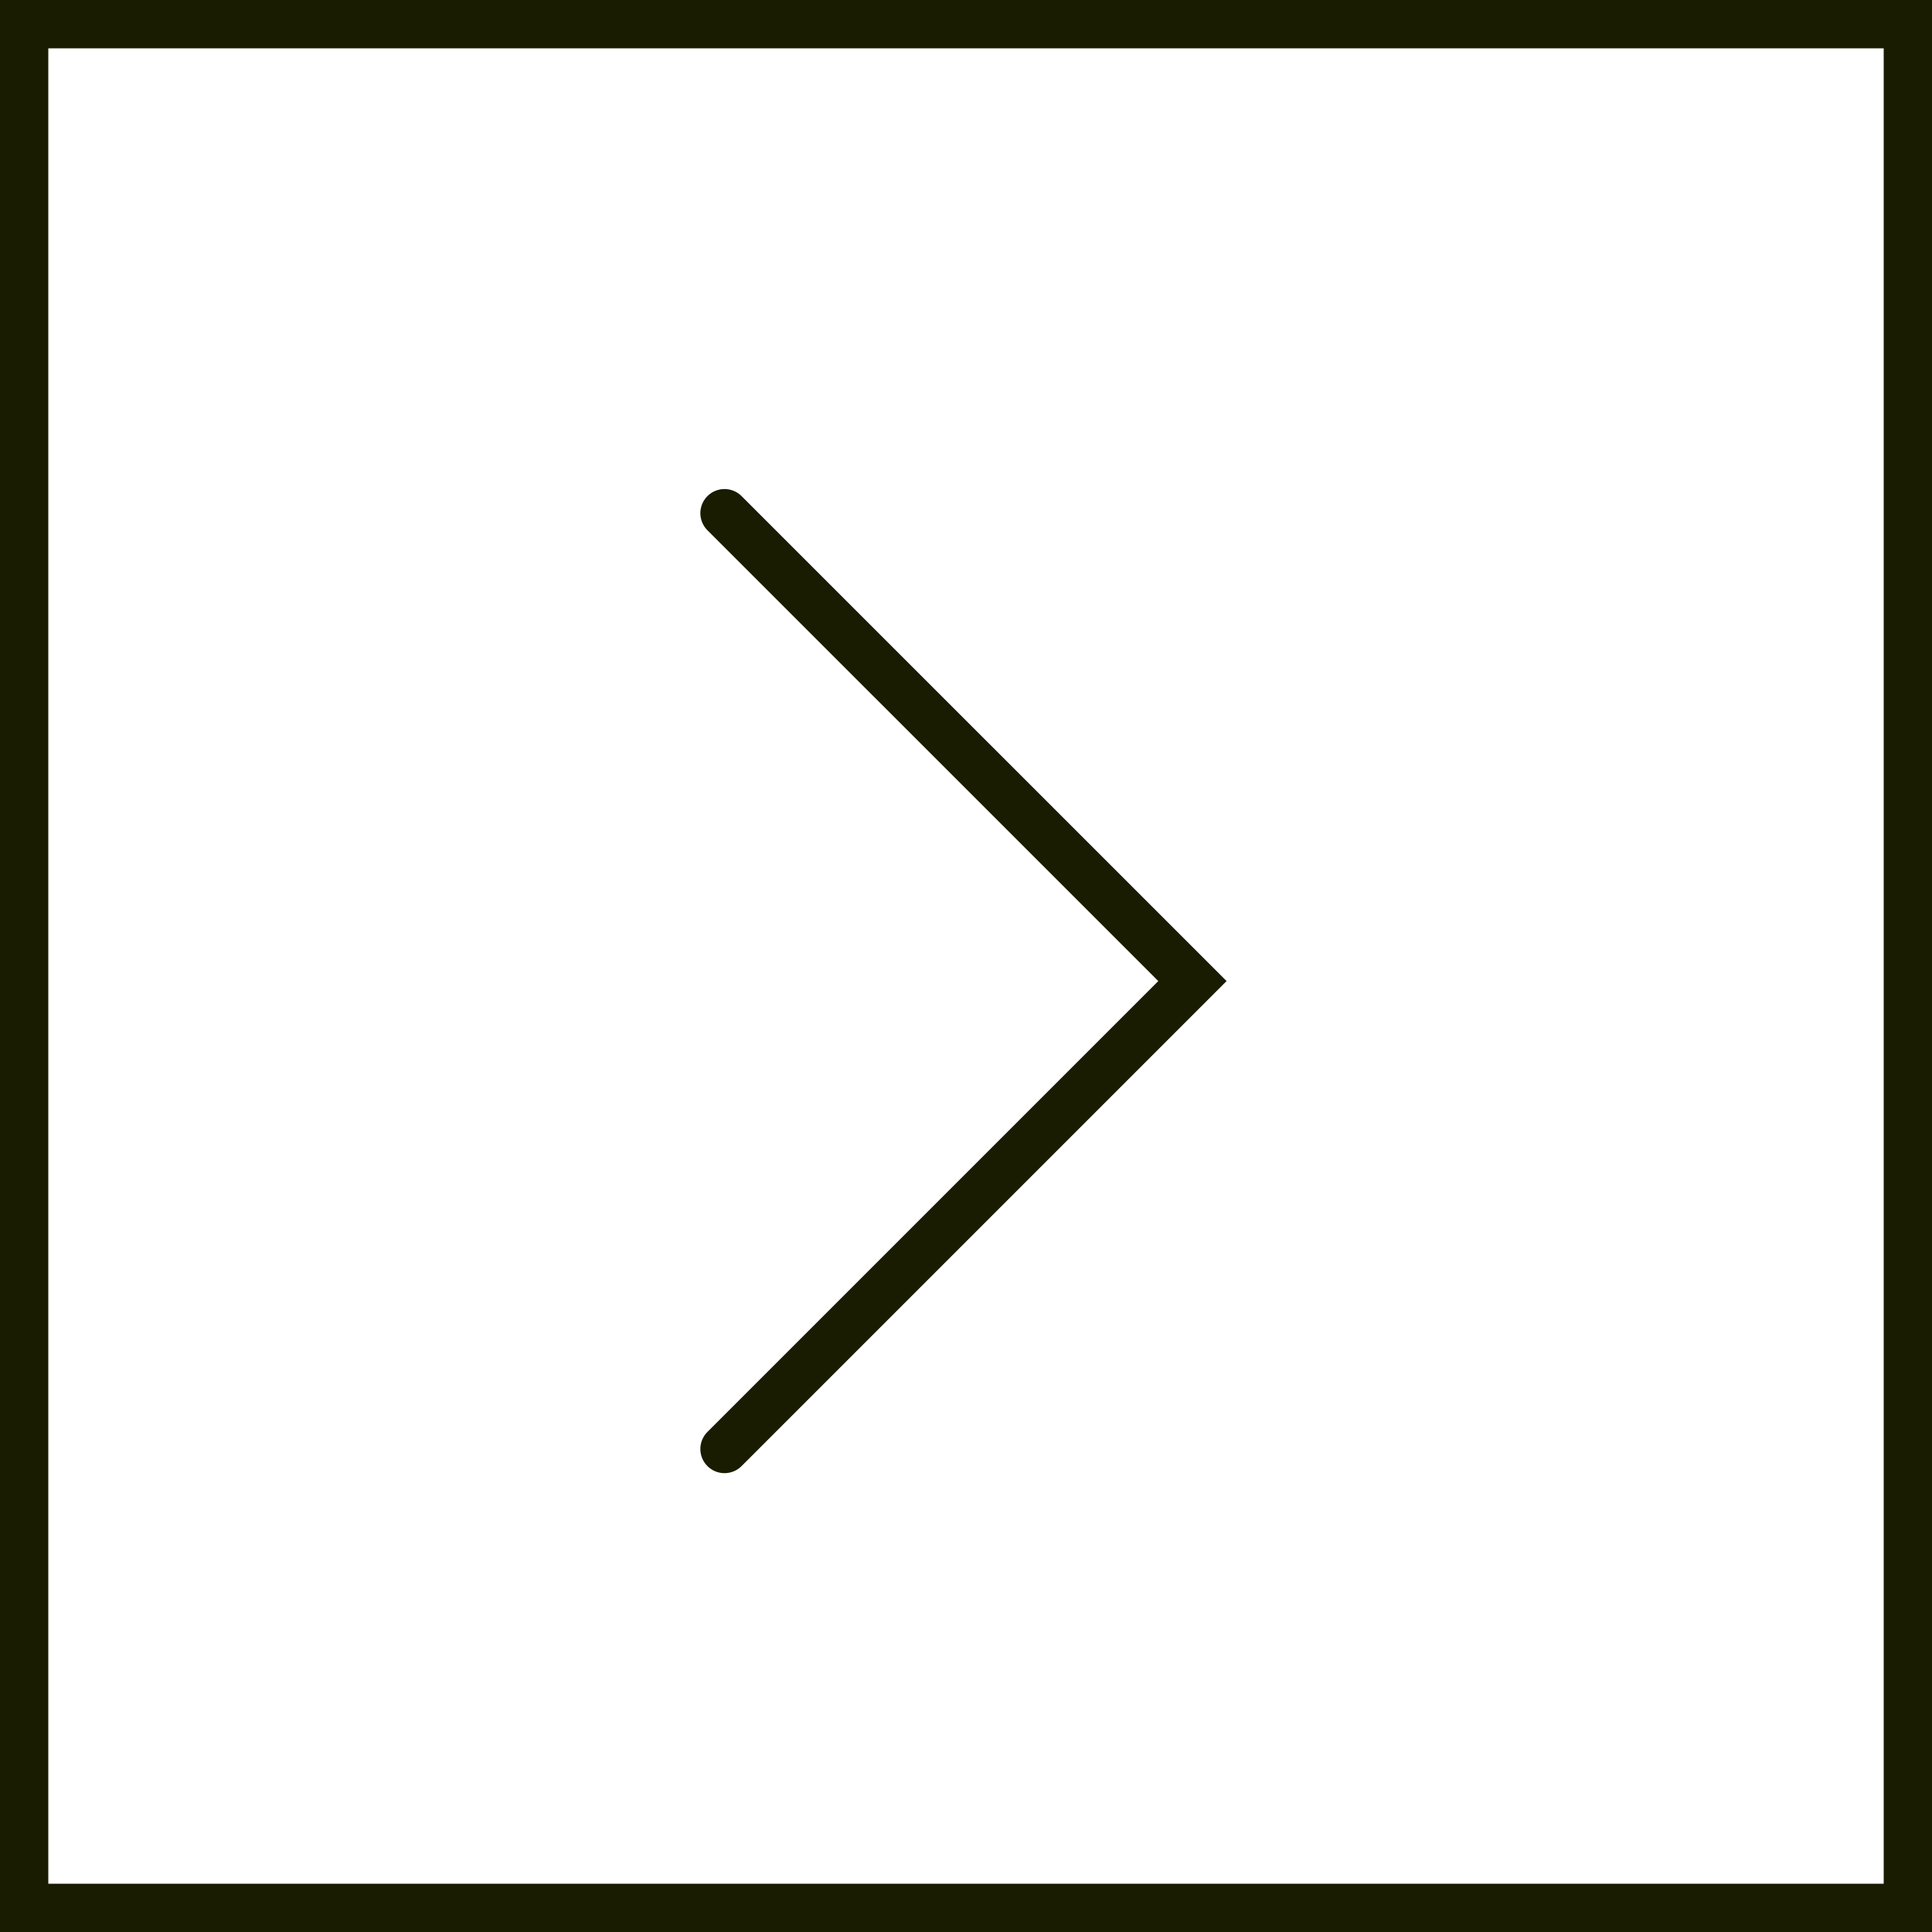
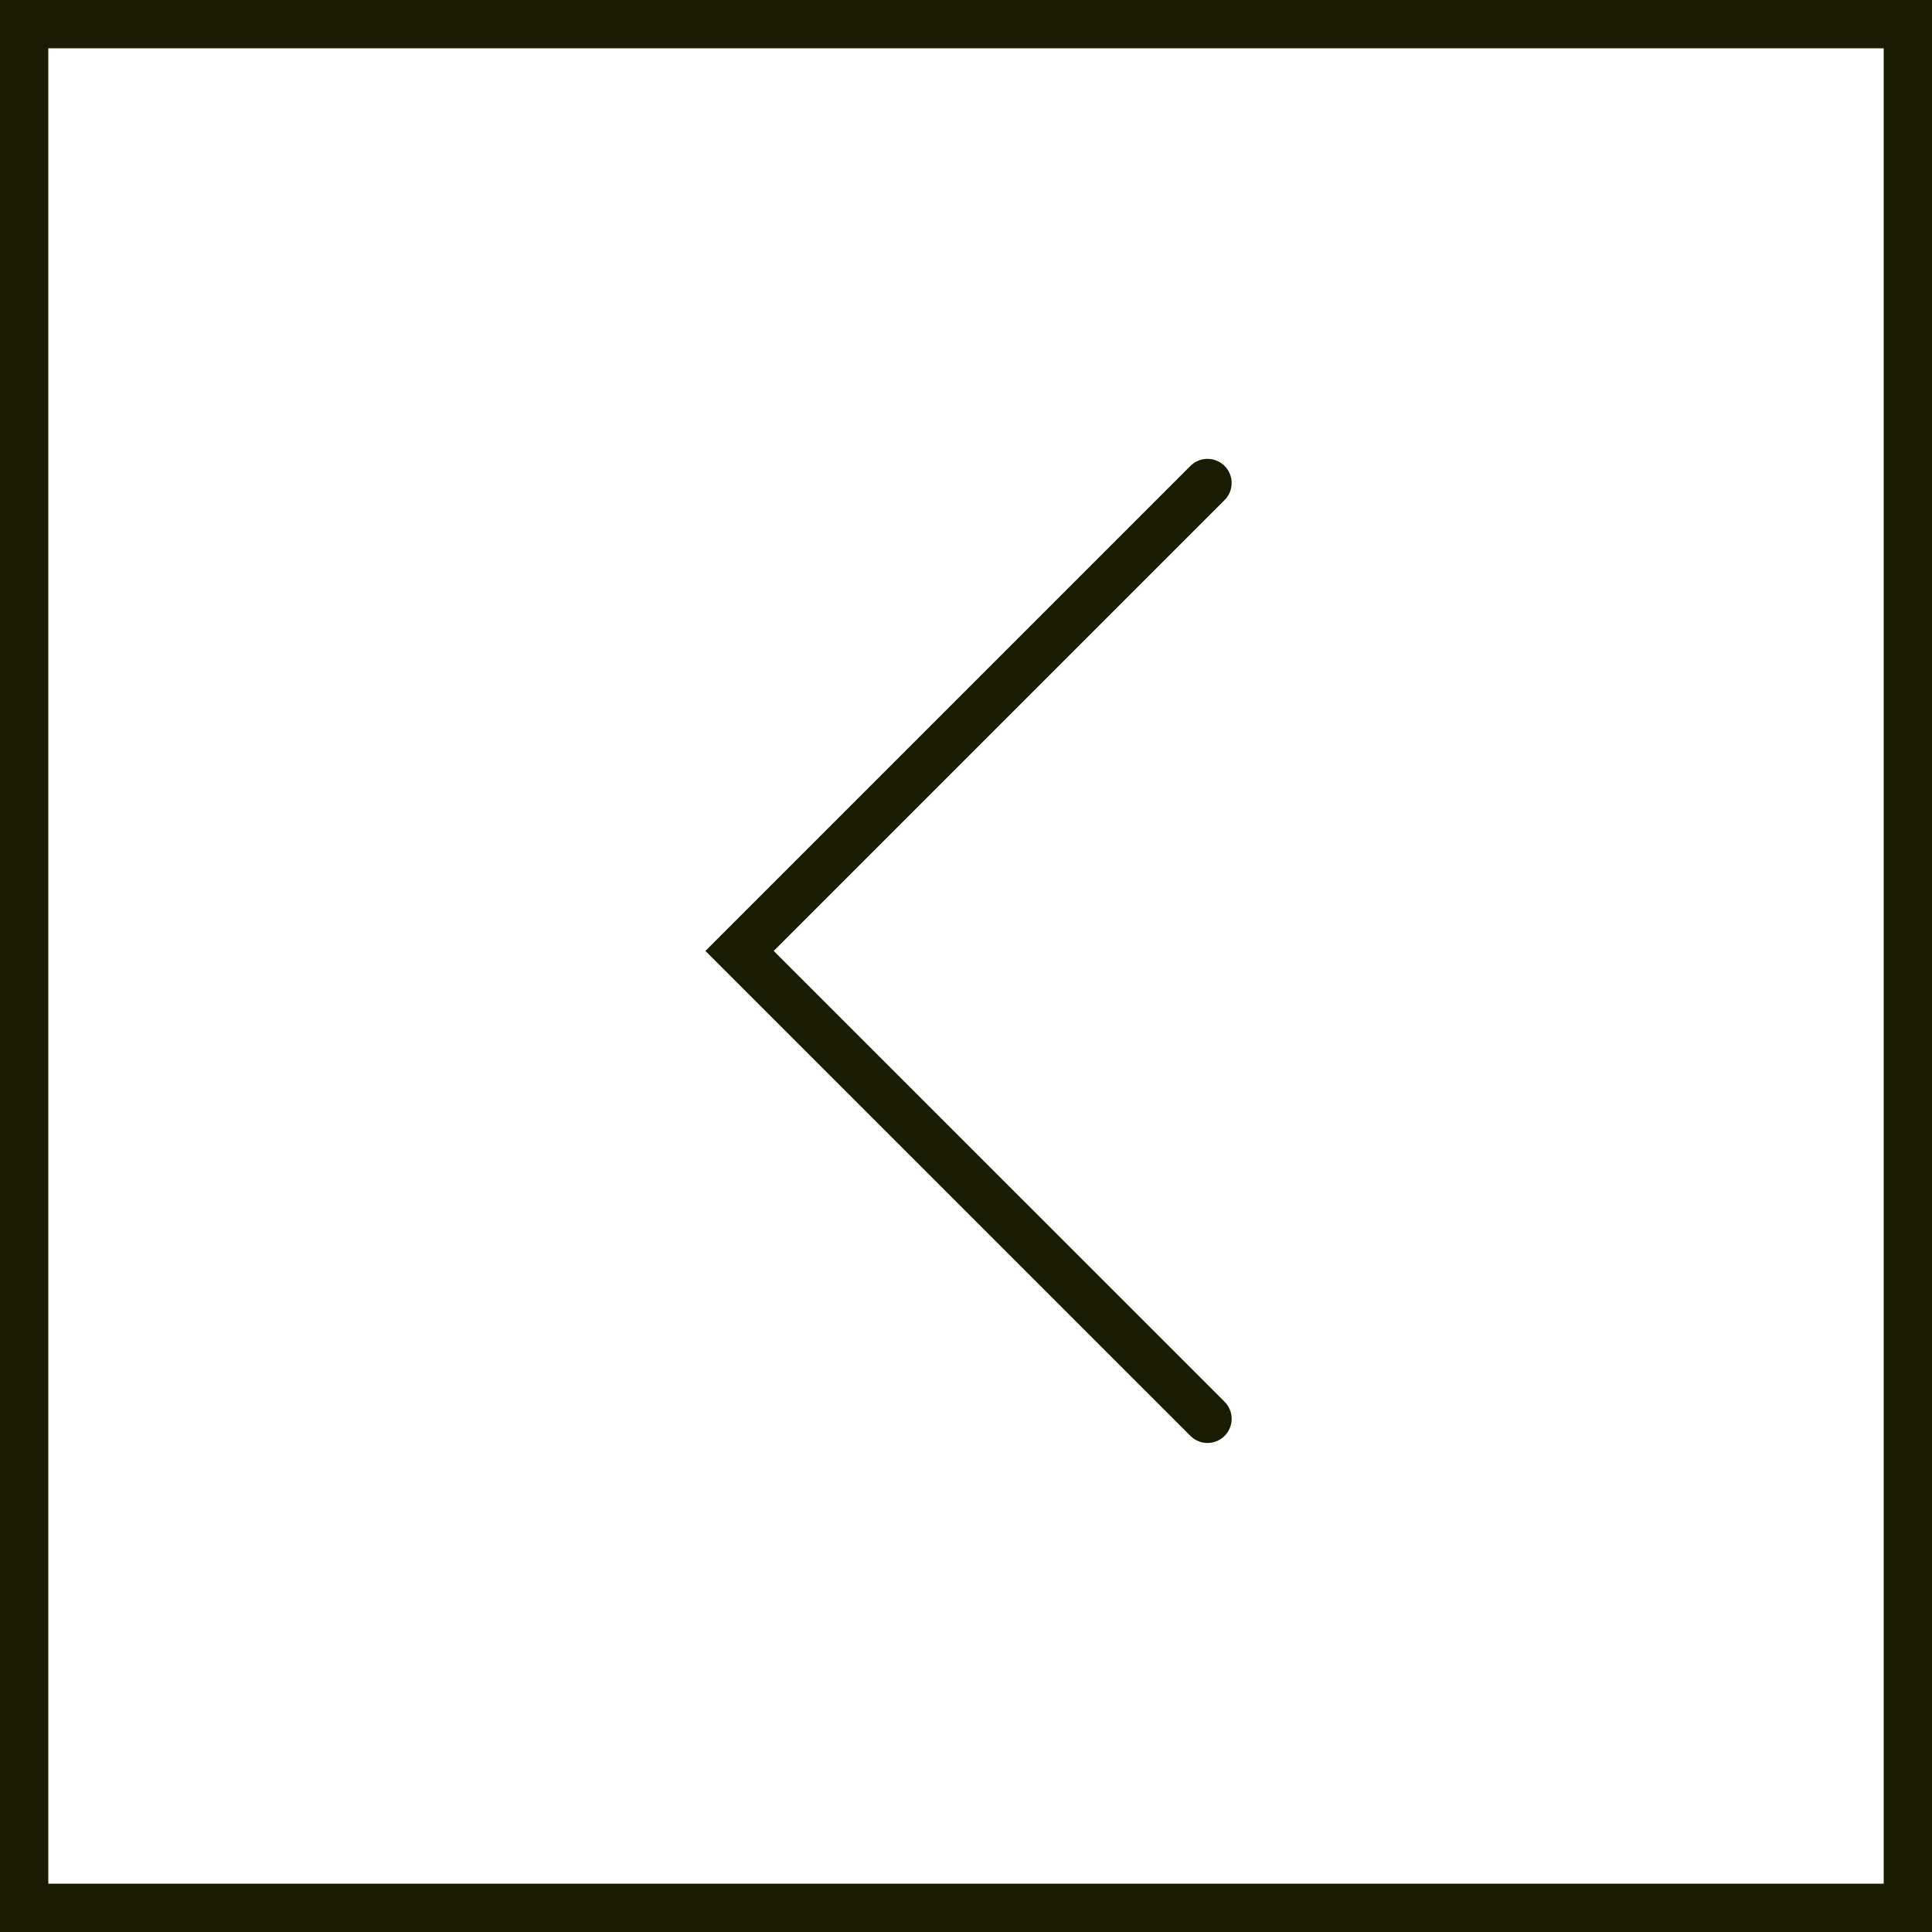
<svg xmlns="http://www.w3.org/2000/svg" width="40" height="40" viewBox="0 0 40 40" fill="none">
-   <rect x="0.5" y="-0.5" width="39" height="39" transform="matrix(1 -8.74228e-08 -8.74228e-08 -1 -4.37114e-08 39)" stroke="#191C00" />
-   <path d="M15 10.625L24.688 20.312L15 30" stroke="#191C00" stroke-linecap="round" />
+   <rect x="-0.5" y="0.5" width="39" height="39" transform="matrix(-1 0 0 1 39 0)" stroke="#191C00" />
+   <path d="M25 29.375L15.312 19.688L25 10" stroke="#191C00" stroke-linecap="round" />
</svg>
